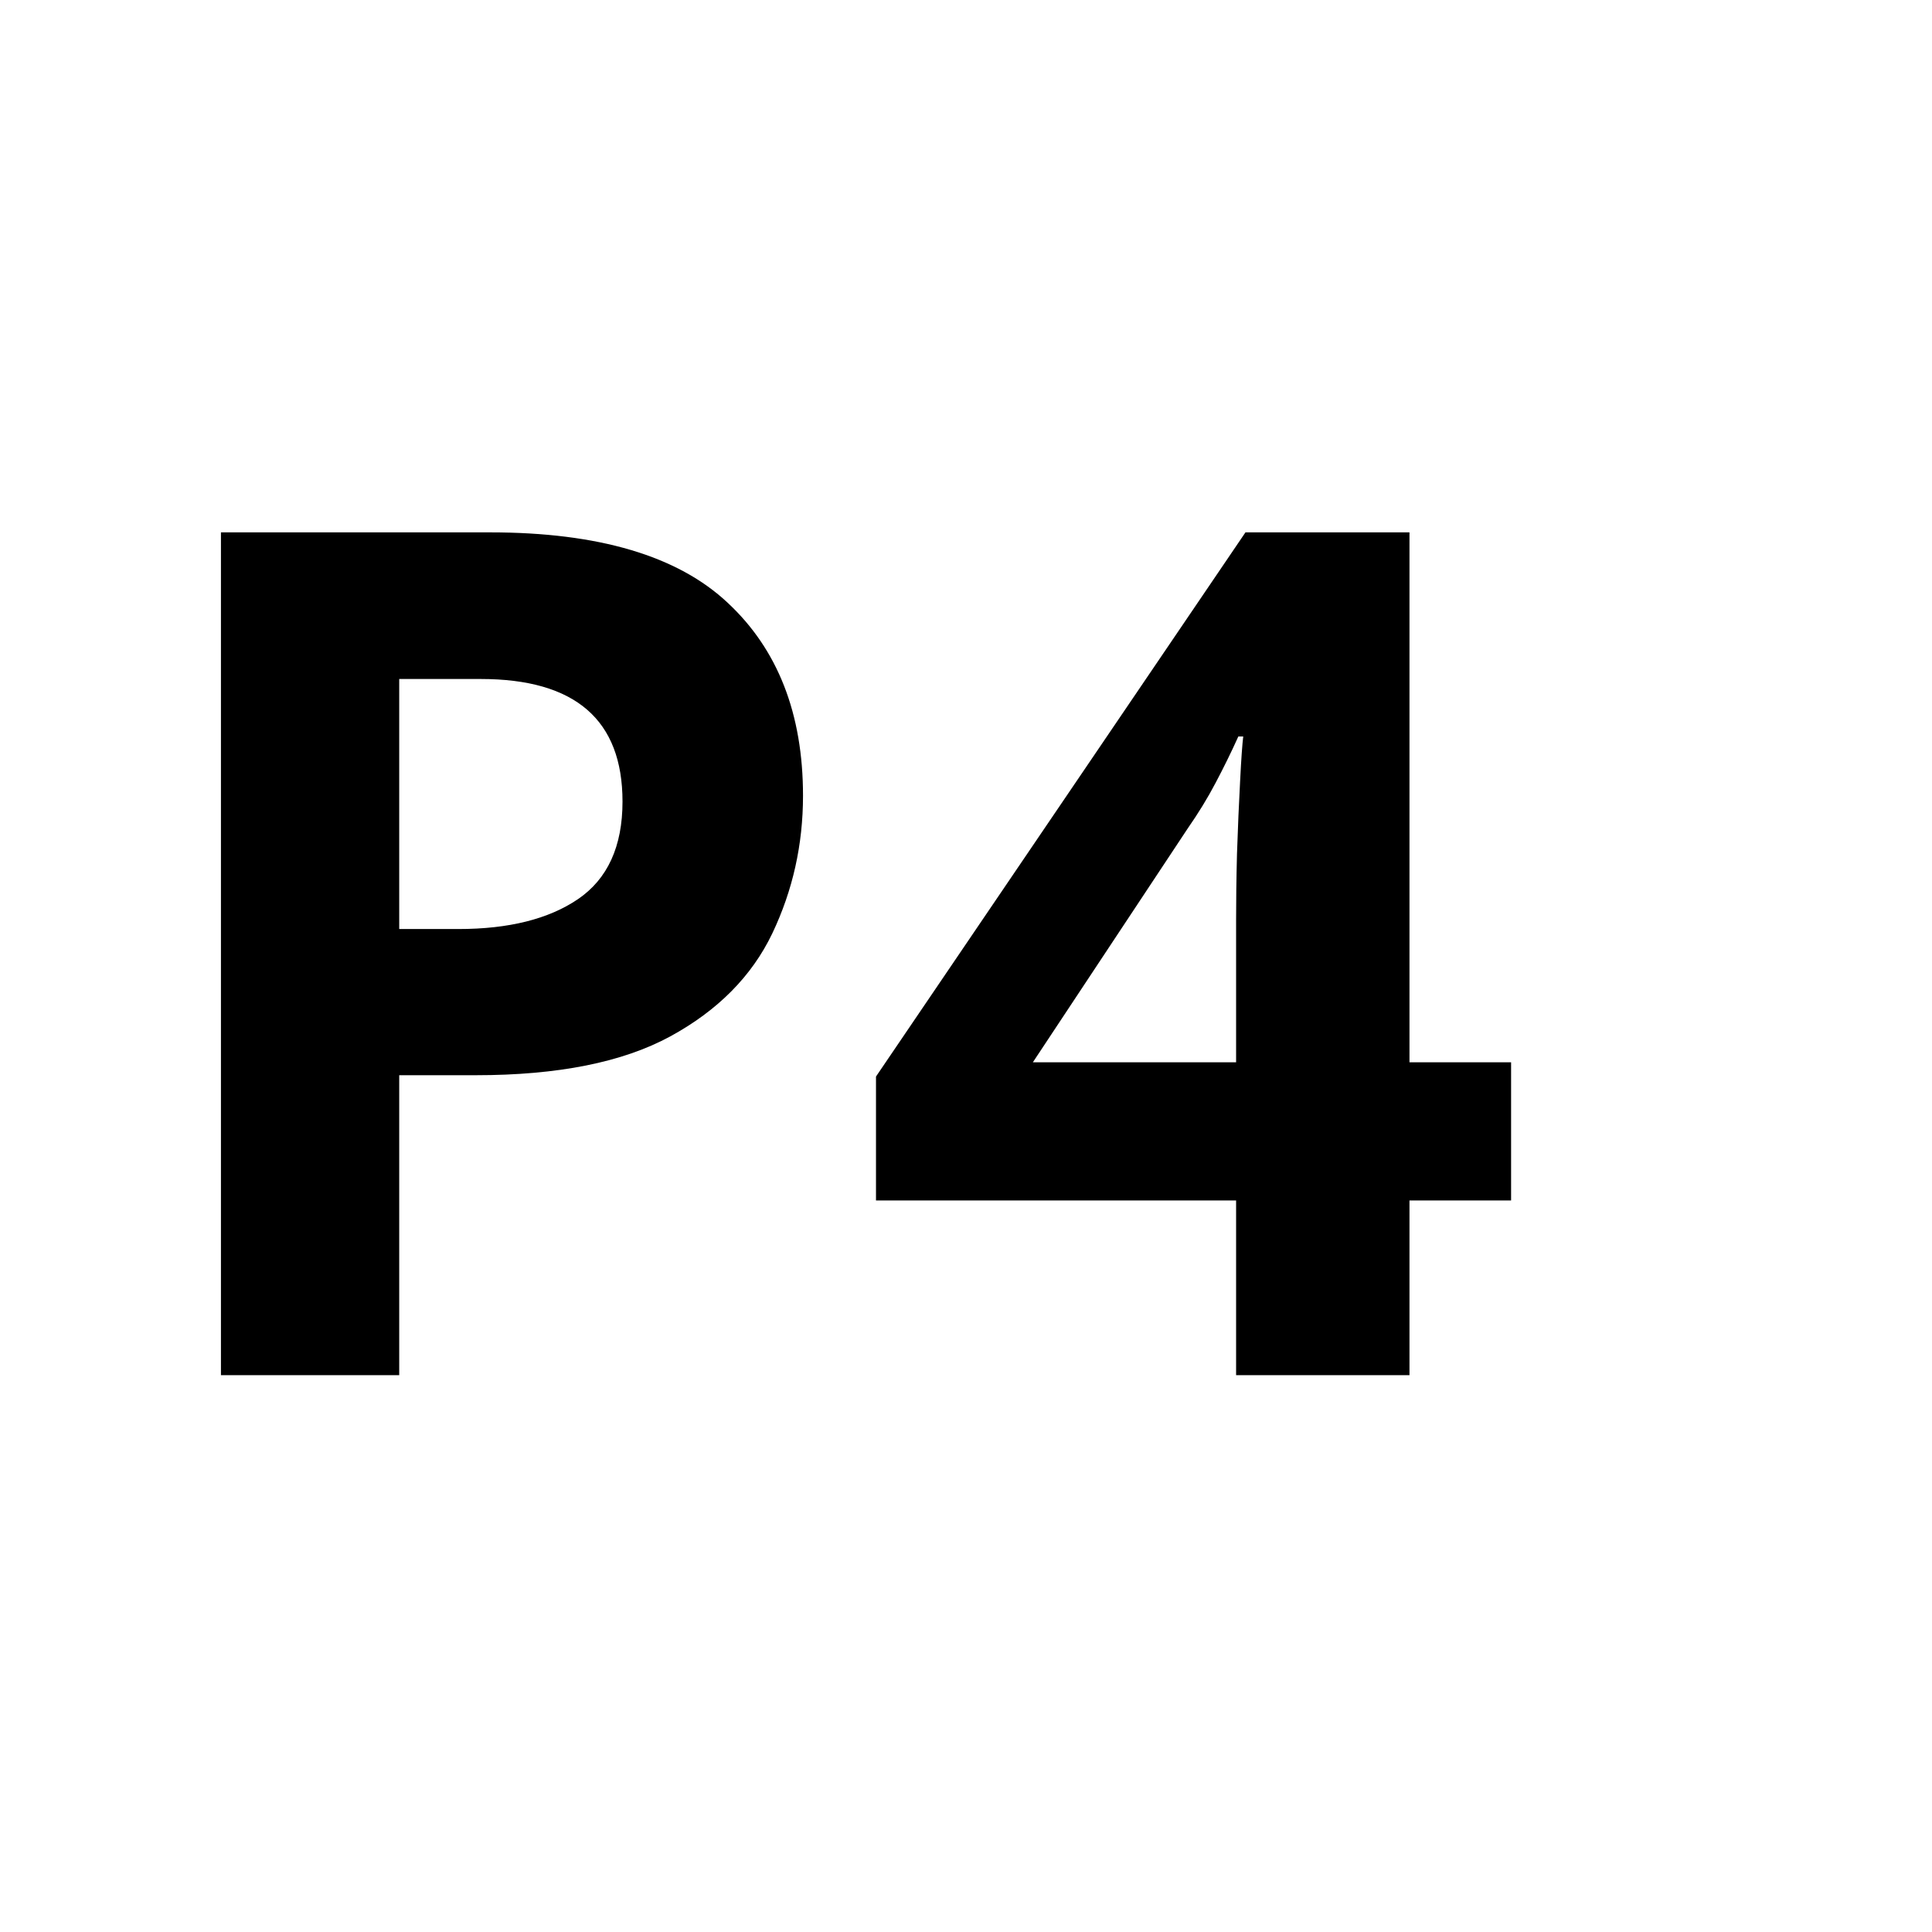
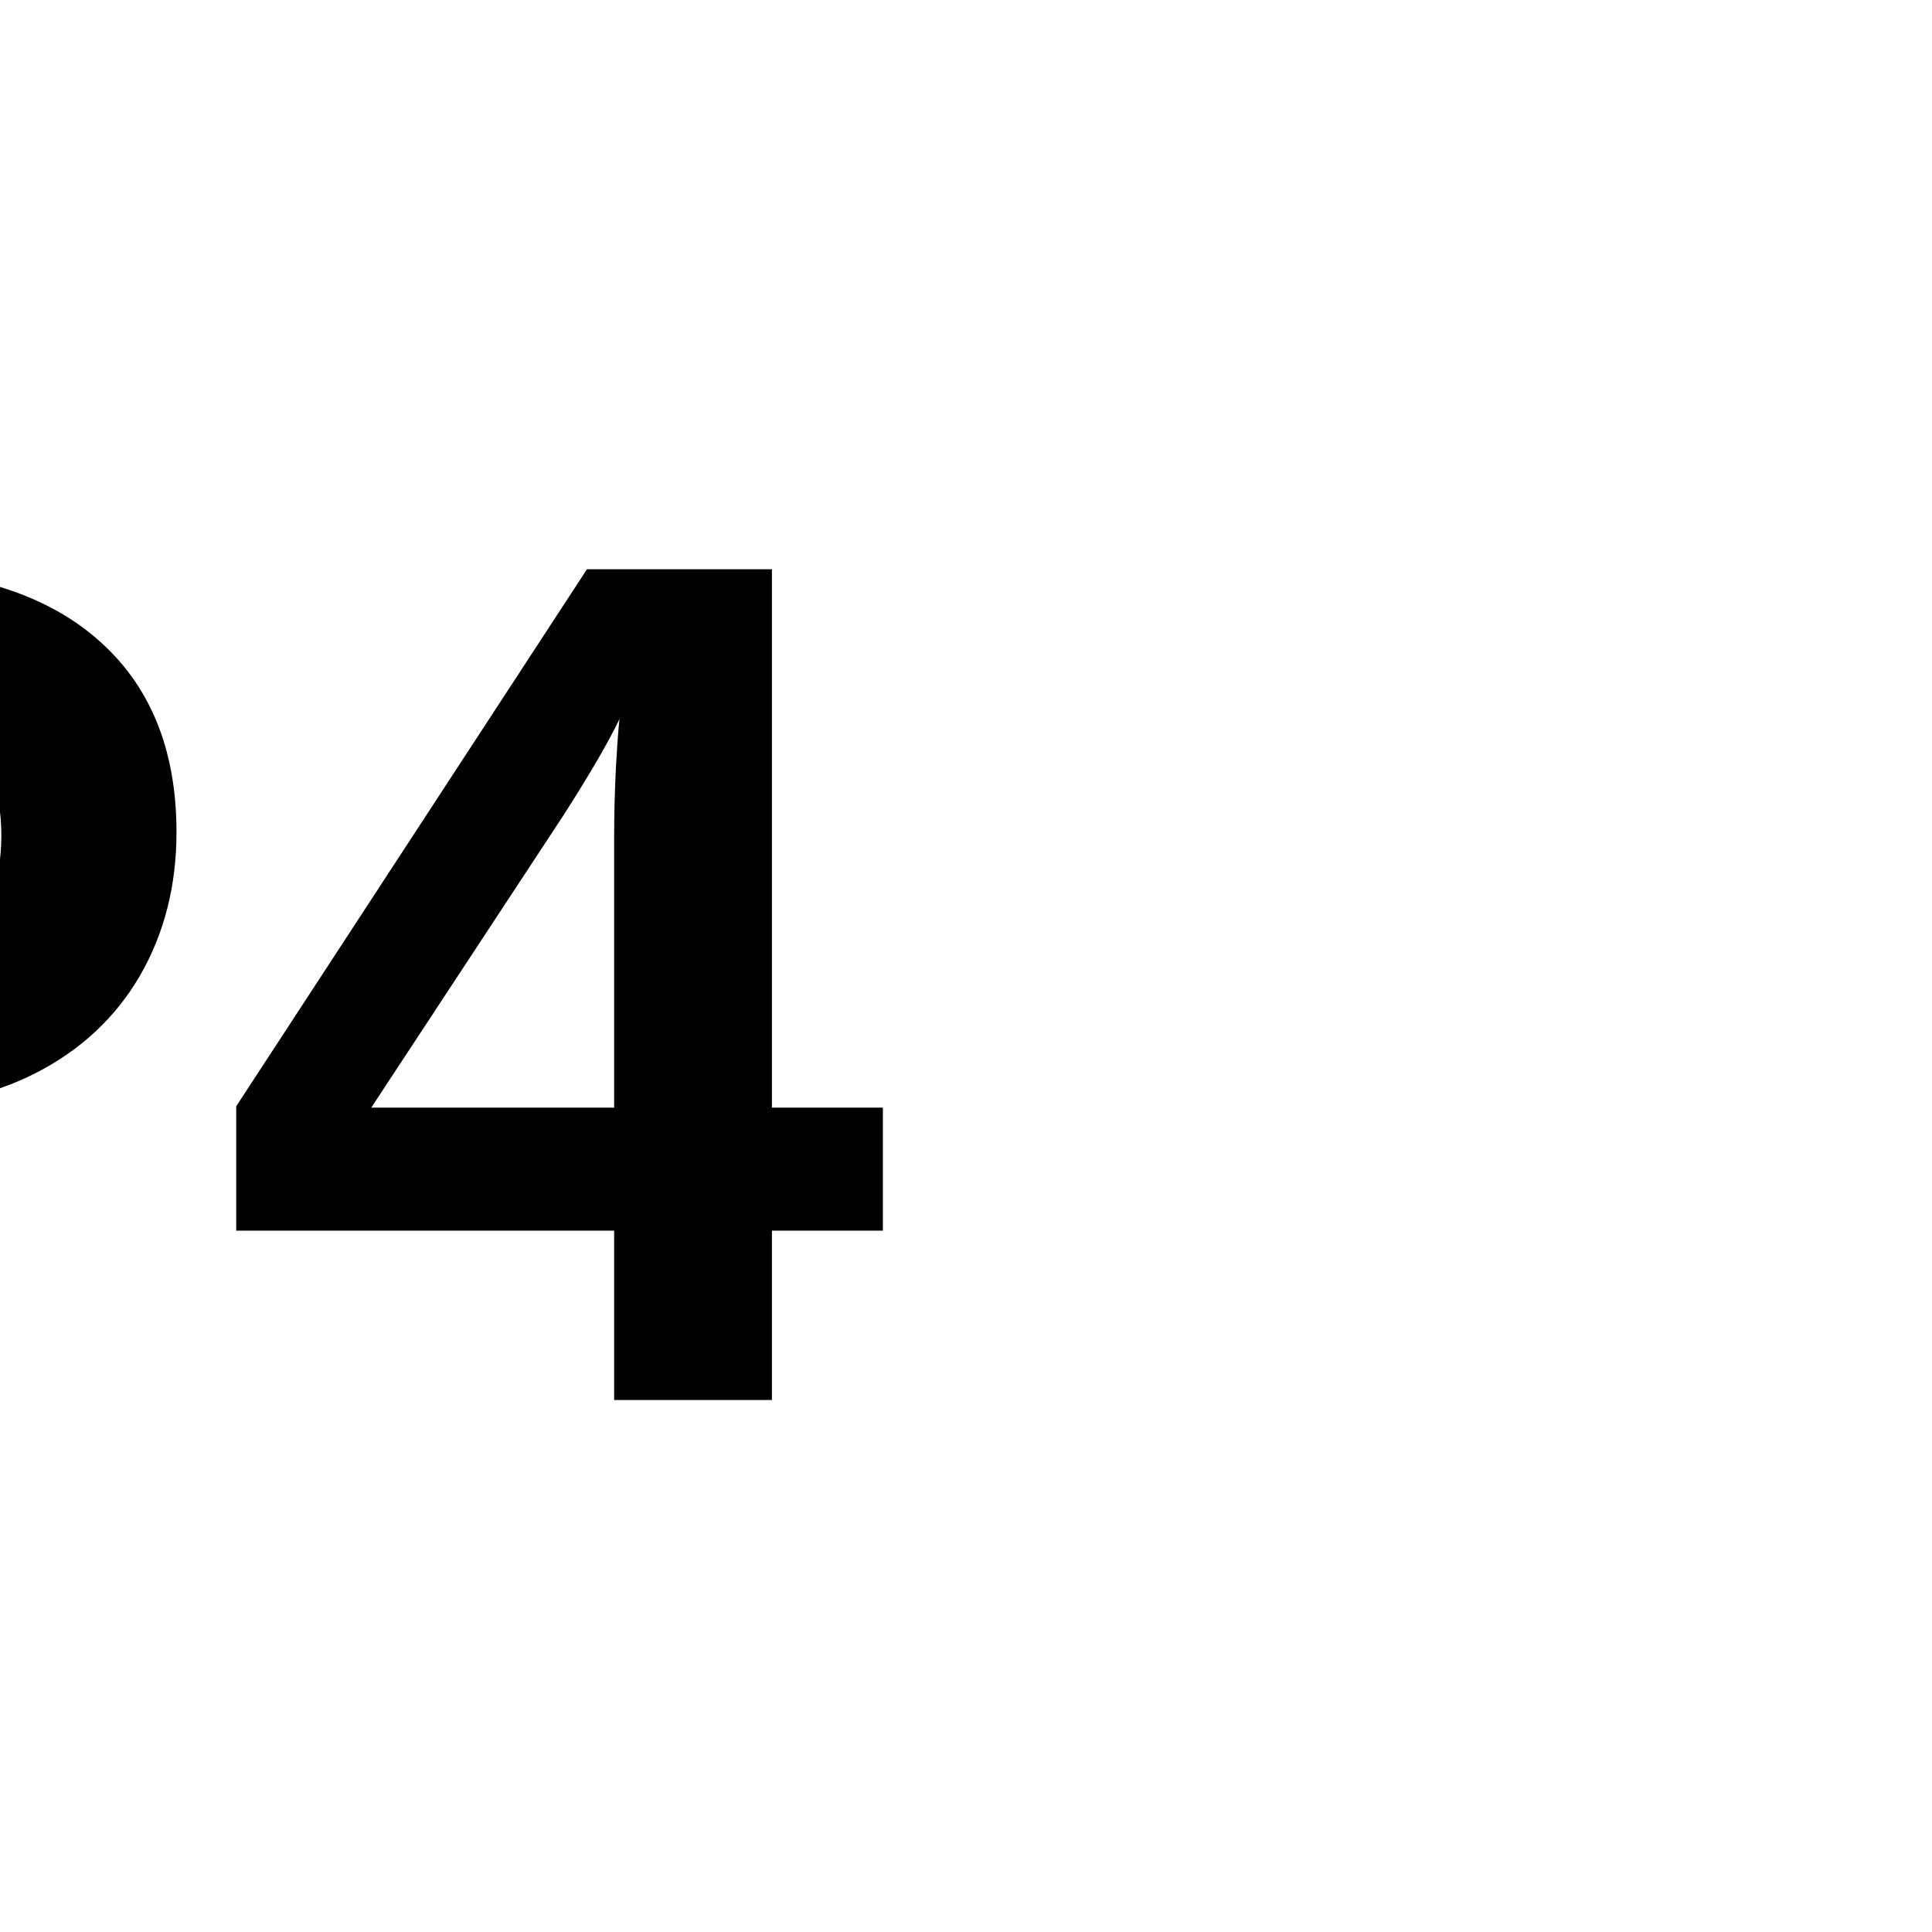
<svg xmlns="http://www.w3.org/2000/svg" width="256" height="256" viewBox="0 0 67.733 67.733" version="1.1" id="svg5">
  <defs id="defs2" />
  <g id="layer2">
    <rect style="fill-opacity: 0%;stroke:none;stroke-width:7.027" id="rect849" width="67.733" height="67.733" x="0" y="0" />
  </g>
  <g id="layer1">
-     <text xml:space="preserve" style="font-weight:bold;font-size:41.37px;line-height:1.25;font-family:sans-serif;-inkscape-font-specification:'sans-serif Bold';fill:#000000;fill-opacity:1;stroke-width:0.554" x="4.028" y="48.209" id="text8876">
-       <tspan id="tspan8874" style="fill:#000000;fill-opacity:1;stroke-width:0.554" x="4.028" y="48.209">P4</tspan>
+     <text xml:space="preserve" style="font-weight:bold;font-size:42.333px;line-height:1.25;font-family:sans-serif;-inkscape-font-specification:'sans-serif Bold';fill:#000000;fill-opacity:1;stroke-width:0.554" x="32.812" y="49.08" id="text8876">
+       <tspan id="tspan8874" style="font-style:normal;font-variant:normal;font-weight:bold;font-stretch:normal;font-size:42.333px;font-family:Arial;-inkscape-font-specification:'Arial Bold';text-align:center;text-anchor:middle;fill:#000000;fill-opacity:1;stroke-width:0.554" x="32.812" y="49.08">P4</tspan>
    </text>
  </g>
</svg>
